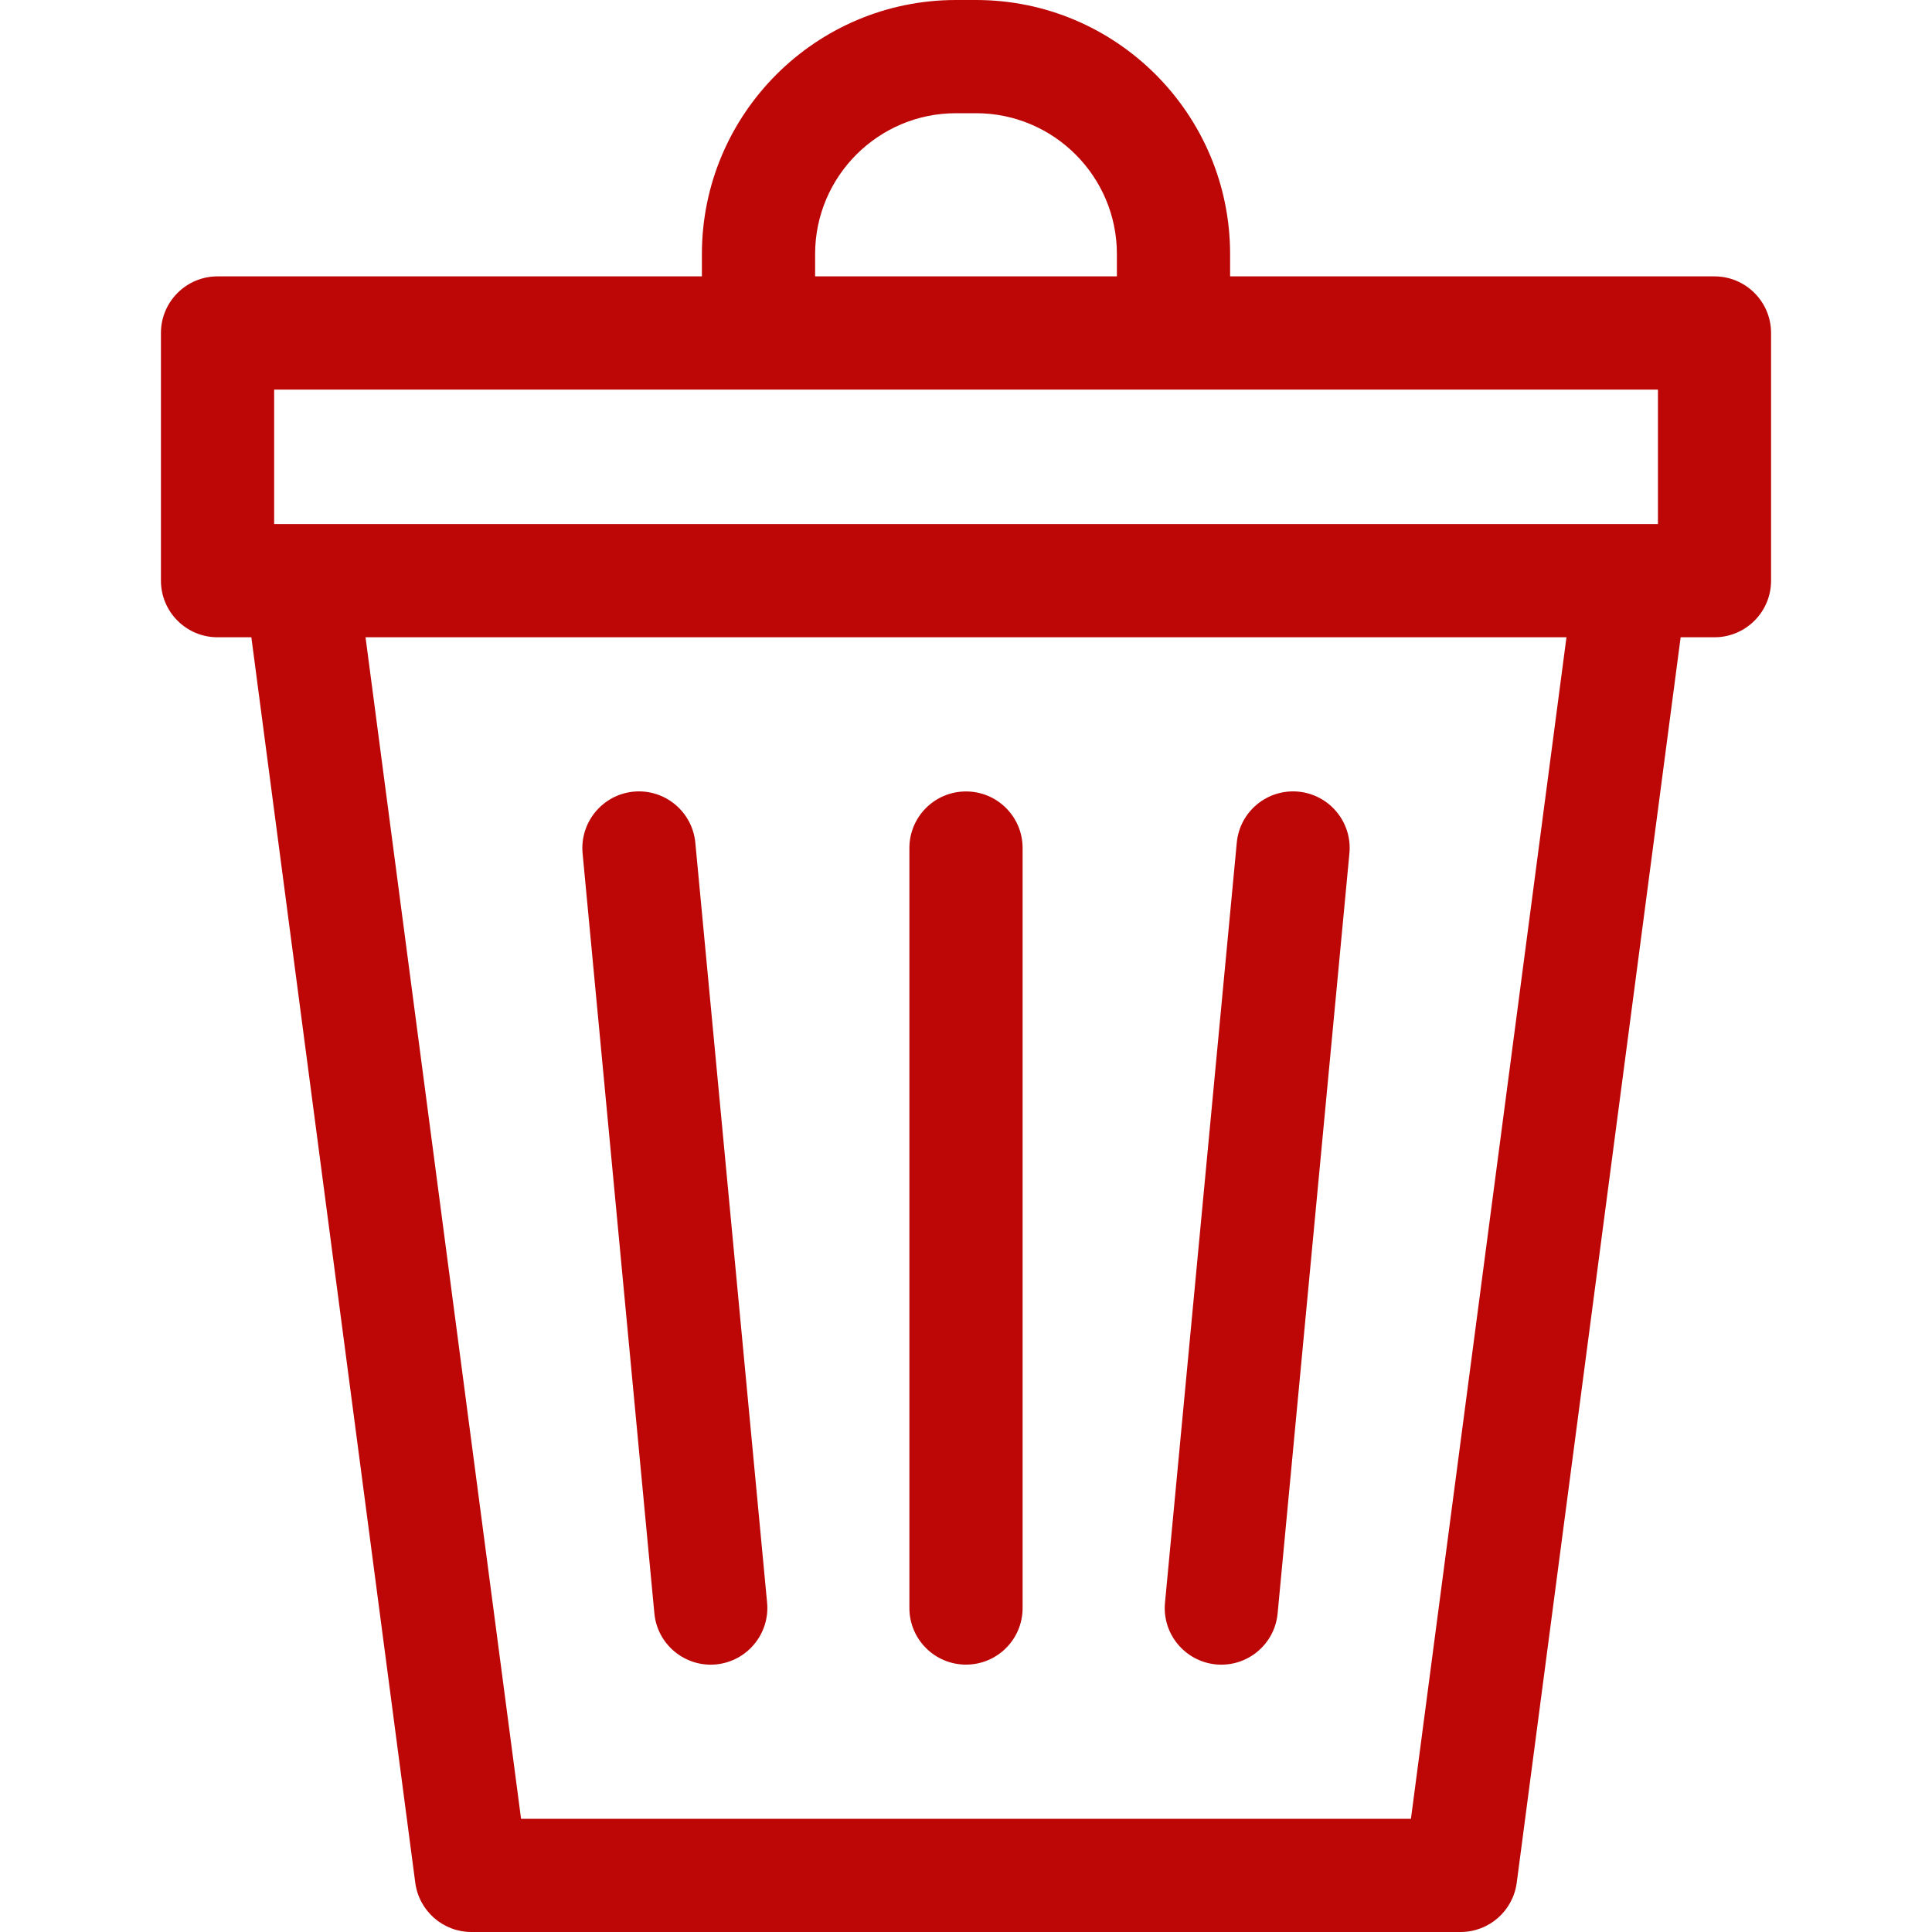
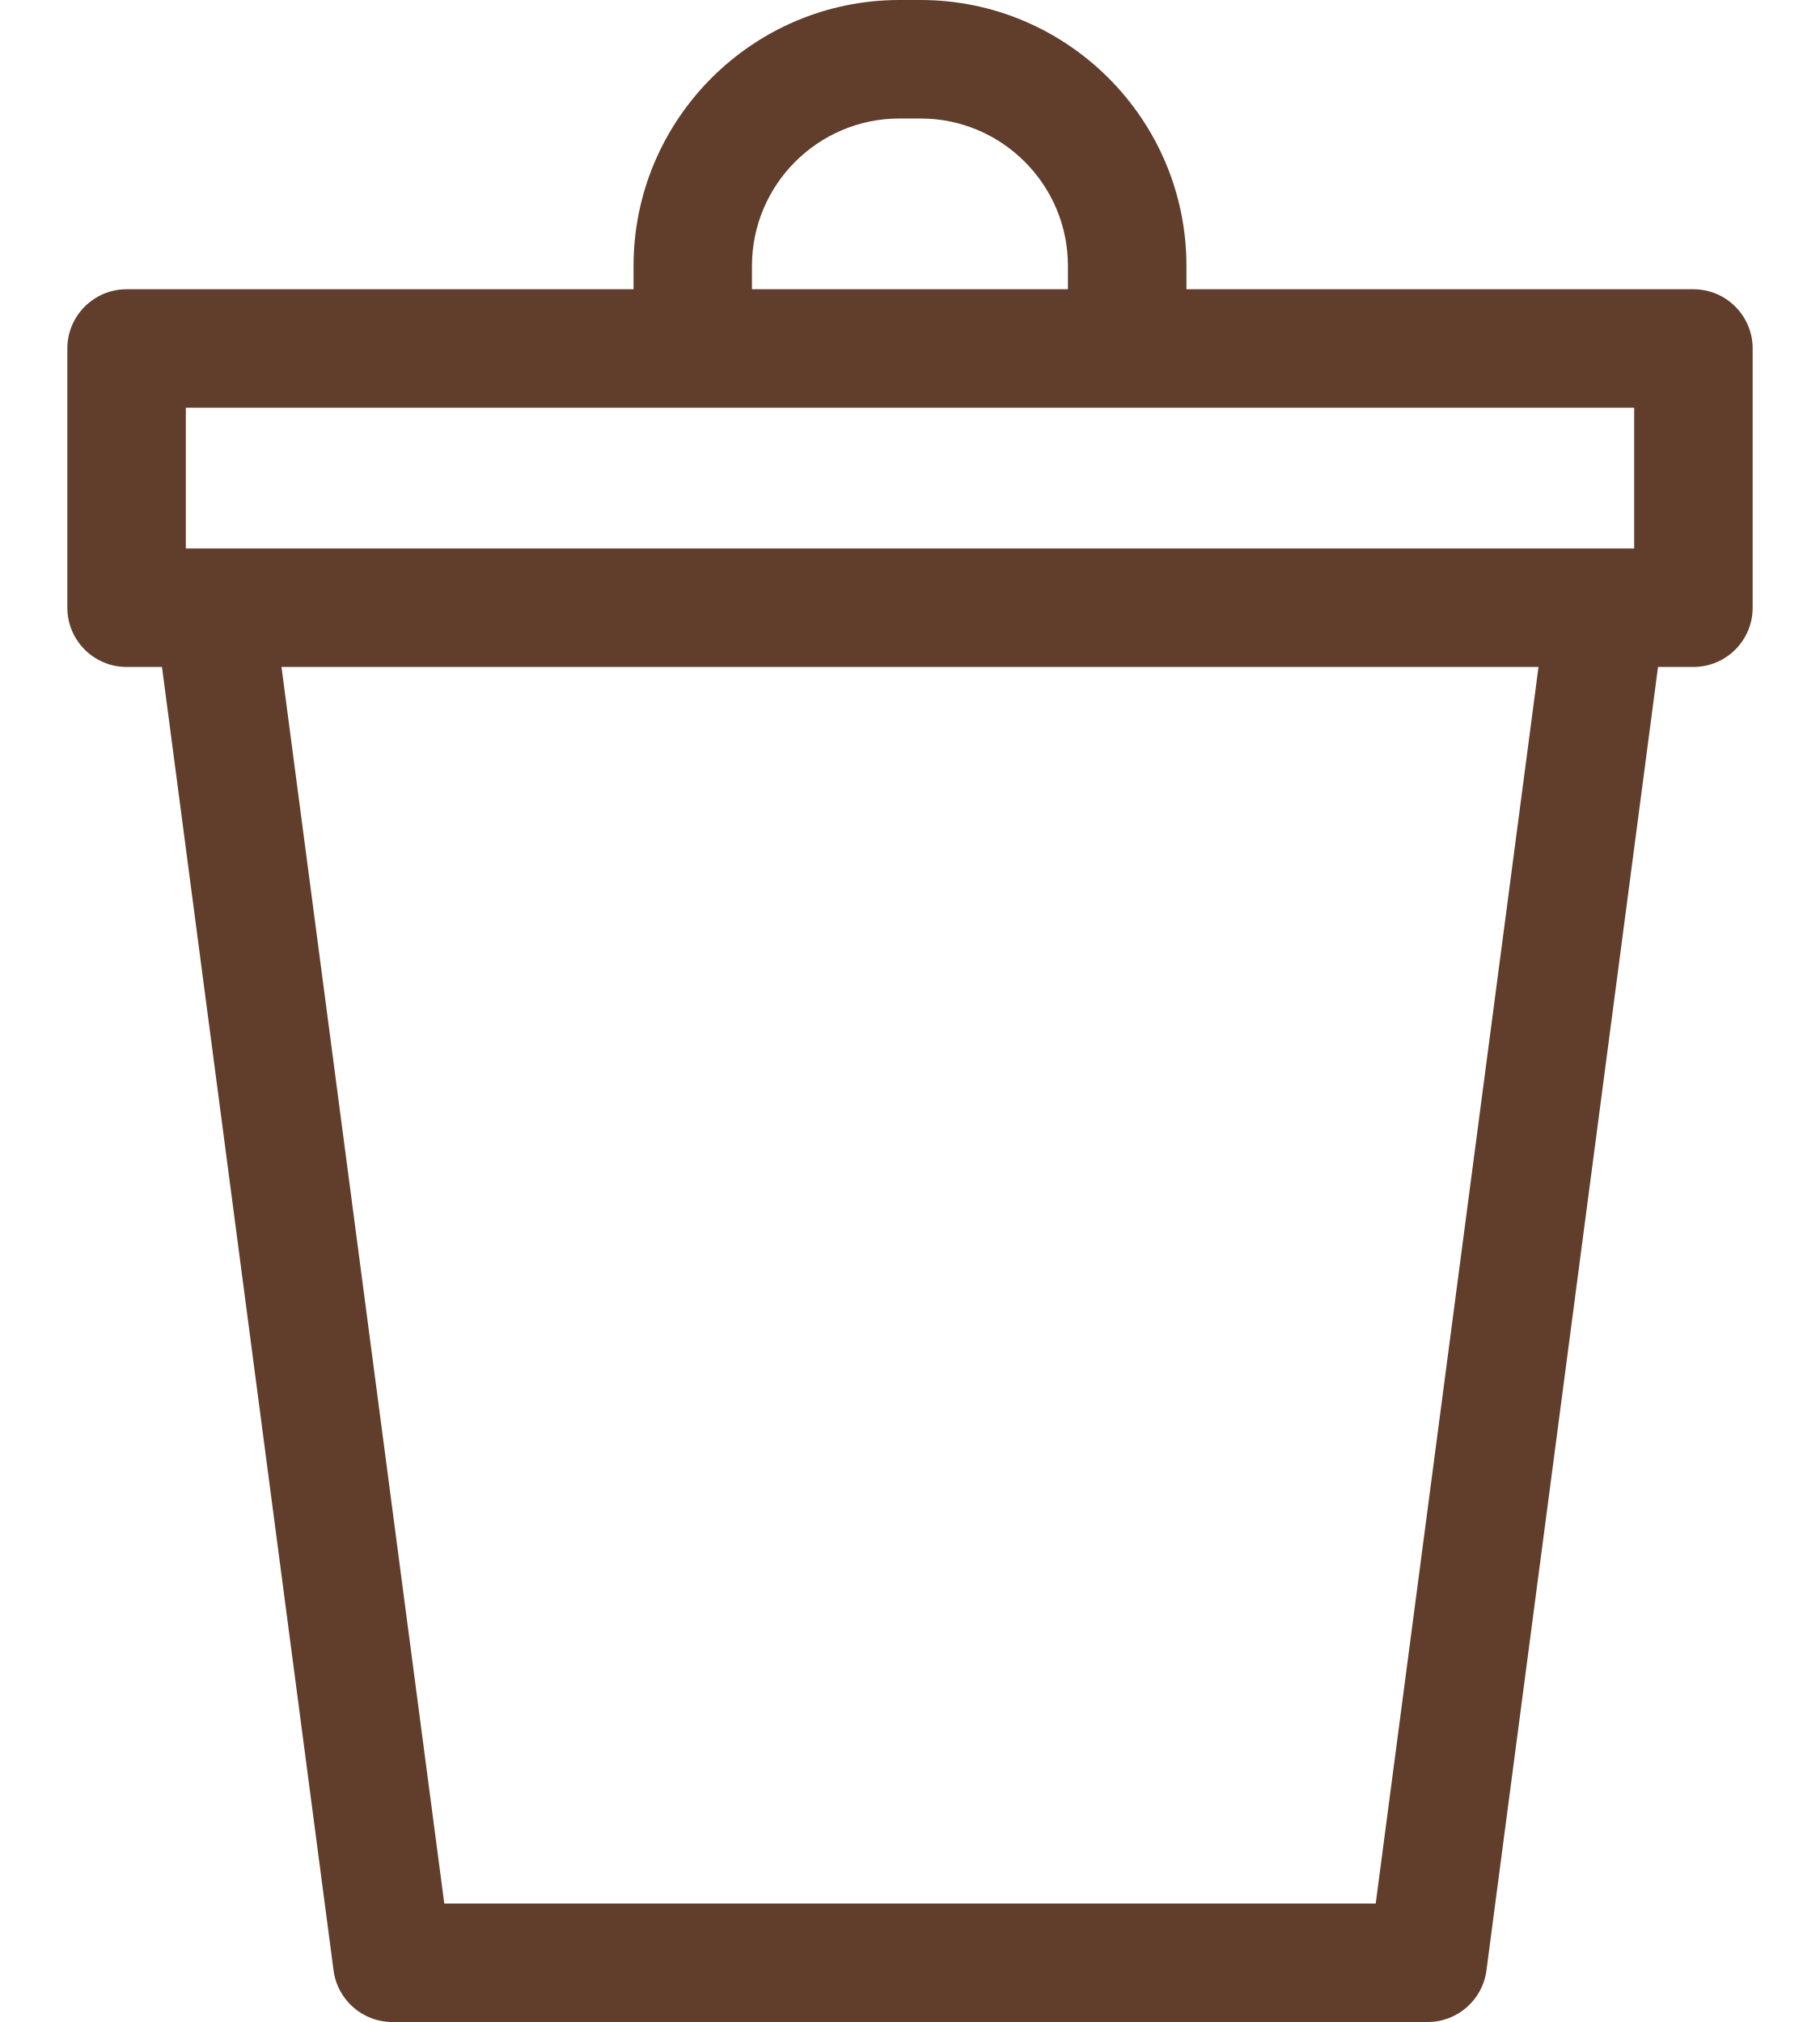
- <svg xmlns="http://www.w3.org/2000/svg" width="20" height="20" viewBox="0 0 20 20" fill="none">
-   <path d="M10 17.232C10.324 17.232 10.586 16.97 10.586 16.646V8.779C10.586 8.455 10.324 8.193 10 8.193C9.676 8.193 9.414 8.455 9.414 8.779V16.646C9.414 16.97 9.676 17.232 10 17.232Z" fill="#BD0707" />
-   <path d="M6.774 16.701C6.804 17.024 7.091 17.26 7.412 17.23C7.734 17.199 7.971 16.913 7.941 16.591L7.198 8.724C7.167 8.401 6.882 8.165 6.559 8.195C6.237 8.226 6.001 8.512 6.031 8.834L6.774 16.701Z" fill="#BD0707" />
-   <path d="M12.588 17.23C12.91 17.26 13.196 17.024 13.226 16.701L13.969 8.834C14 8.512 13.763 8.226 13.441 8.195C13.118 8.165 12.833 8.401 12.803 8.724L12.06 16.591C12.029 16.913 12.266 17.199 12.588 17.23Z" fill="#BD0707" />
-   <path d="M2.252 6.597H2.602L4.299 19.491C4.338 19.782 4.586 20 4.88 20H15.12C15.414 20 15.662 19.782 15.701 19.491L17.398 6.597H17.748C18.072 6.597 18.334 6.334 18.334 6.011V3.447C18.334 3.124 18.072 2.861 17.748 2.861H12.734V2.63C12.734 1.18 11.555 0 10.104 0H9.896C8.446 0 7.266 1.18 7.266 2.63V2.861H2.252C1.928 2.861 1.666 3.124 1.666 3.447V6.011C1.666 6.334 1.928 6.597 2.252 6.597ZM14.606 18.828H5.394L3.784 6.597H16.216L14.606 18.828ZM8.438 2.63C8.438 1.826 9.092 1.172 9.896 1.172H10.104C10.908 1.172 11.562 1.826 11.562 2.63V2.861H8.438V2.63ZM2.838 4.033H17.163V5.425C17.037 5.425 2.994 5.425 2.838 5.425V4.033Z" fill="#BD0707" />
+ <svg xmlns="http://www.w3.org/2000/svg" width="18" height="20" viewBox="0 0 18 20" fill="none">
+   <path d="M1.252 6.597H1.602L3.299 19.491C3.338 19.782 3.586 20 3.88 20H14.12C14.414 20 14.662 19.782 14.701 19.491L16.398 6.597H16.748C17.072 6.597 17.334 6.334 17.334 6.011V3.447C17.334 3.124 17.072 2.861 16.748 2.861H11.734V2.63C11.734 1.18 10.554 0 9.104 0H8.896C7.446 0 6.266 1.18 6.266 2.63V2.861H1.252C0.928 2.861 0.666 3.124 0.666 3.447V6.011C0.666 6.334 0.928 6.597 1.252 6.597ZM13.606 18.828H4.394L2.784 6.597H15.216L13.606 18.828ZM7.437 2.63C7.437 1.826 8.092 1.172 8.896 1.172H9.104C9.908 1.172 10.562 1.826 10.562 2.63V2.861H7.437V2.63ZM1.838 4.033H16.162V5.425C16.037 5.425 1.994 5.425 1.838 5.425V4.033Z" fill="#613D2B" />
</svg>
